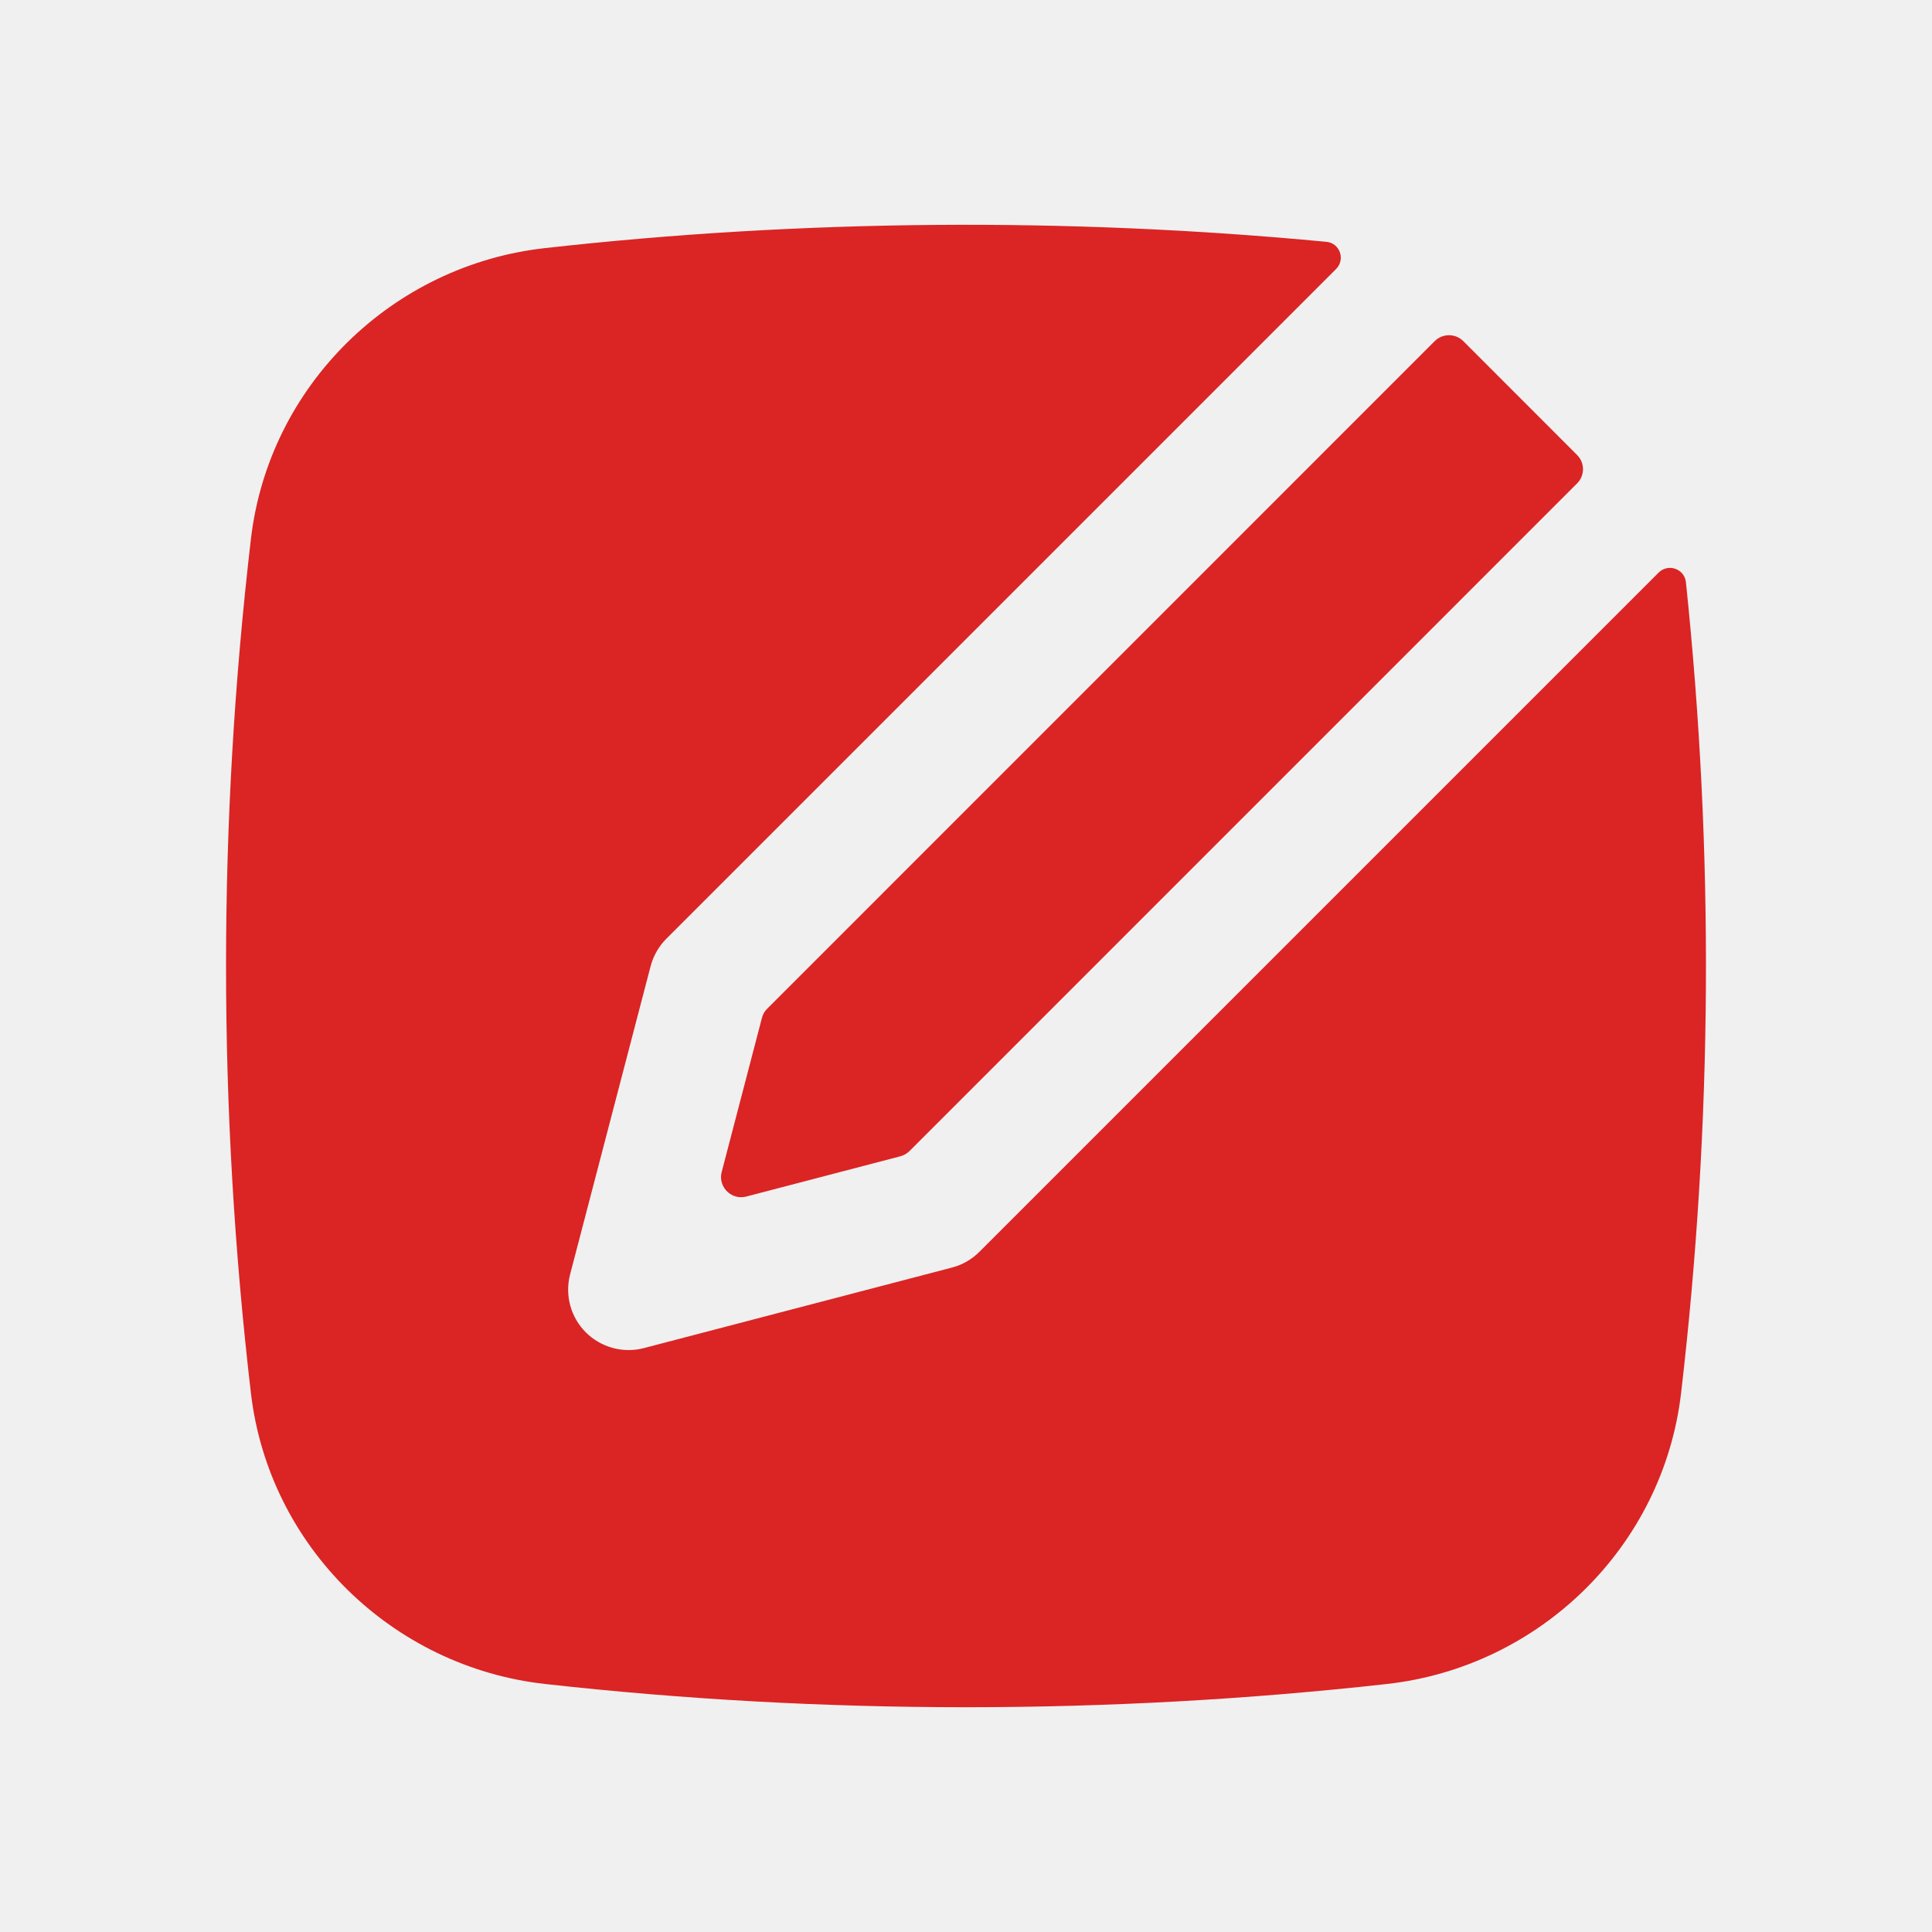
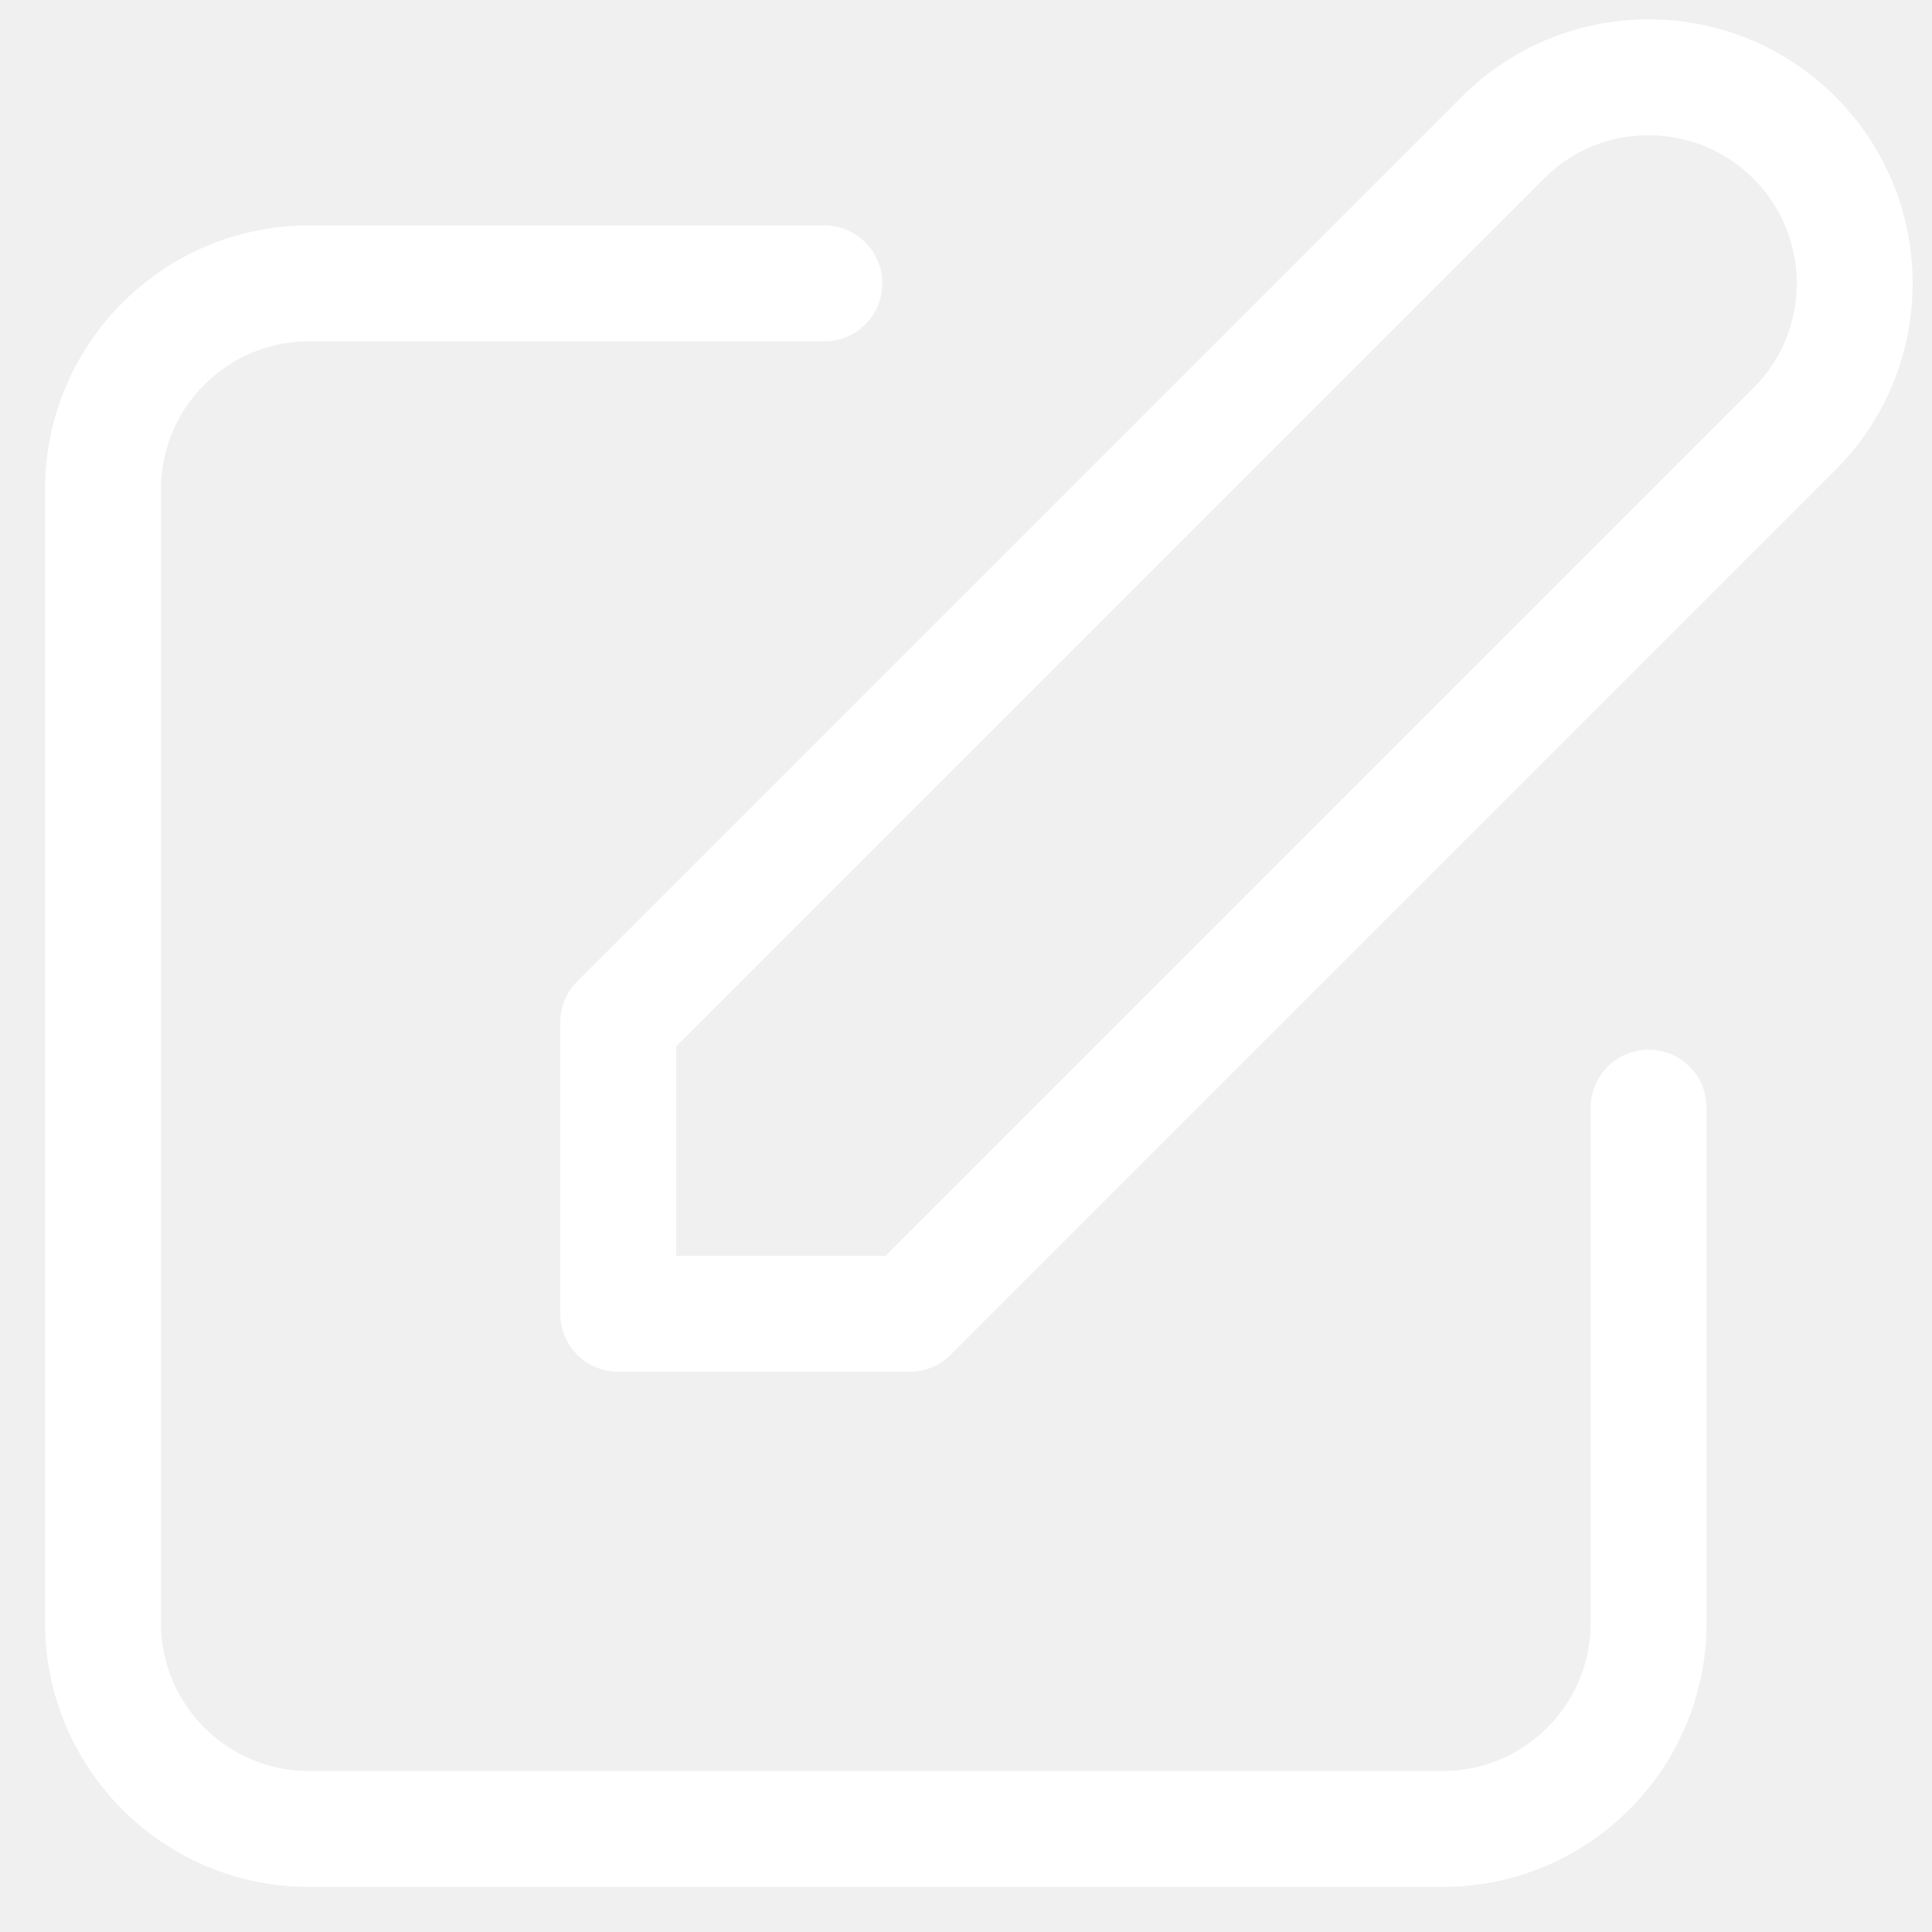
- <svg xmlns="http://www.w3.org/2000/svg" width="24" height="24" viewBox="0 0 24 24" fill="none">
-   <path d="M16.477 3.004C16.644 3.019 16.716 3.223 16.597 3.342L8.277 11.662C8.183 11.756 8.116 11.874 8.082 12.003L7.082 15.831C7.015 16.089 7.089 16.363 7.277 16.551C7.466 16.739 7.74 16.814 7.997 16.747L11.826 15.746C11.954 15.713 12.072 15.645 12.166 15.551L20.604 7.113C20.723 6.995 20.925 7.066 20.943 7.232C21.294 10.581 21.274 13.96 20.883 17.306C20.66 19.211 19.129 20.706 17.23 20.919C13.782 21.304 10.218 21.304 6.77 20.919C4.871 20.706 3.34 19.211 3.117 17.306C2.705 13.781 2.705 10.22 3.117 6.695C3.34 4.789 4.871 3.294 6.77 3.082C9.967 2.724 13.265 2.698 16.477 3.004Z" fill="#DB2424" />
-   <path d="M17.823 4.237C17.921 4.14 18.079 4.14 18.177 4.237L19.591 5.652C19.689 5.749 19.689 5.908 19.591 6.005L11.298 14.299C11.266 14.33 11.227 14.352 11.184 14.364L9.27 14.864C9.085 14.912 8.917 14.743 8.965 14.559L9.465 12.645C9.476 12.601 9.498 12.562 9.53 12.531L17.823 4.237Z" fill="#DB2424" />
+ <svg xmlns="http://www.w3.org/2000/svg" width="25" height="25" viewBox="0 0 25 25" fill="none">
+   <path d="M10.667 3.667H4C2.527 3.667 1.333 4.861 1.333 6.333V21C1.333 22.473 2.527 23.667 4 23.667H18.667C20.139 23.667 21.333 22.473 21.333 21V14.333M19.448 1.781C20.489 0.74 22.177 0.74 23.219 1.781C24.26 2.822 24.26 4.511 23.219 5.552L11.771 17H8L8 13.229L19.448 1.781Z" stroke="white" stroke-width="1.5" stroke-linecap="round" stroke-linejoin="round" />
</svg>
